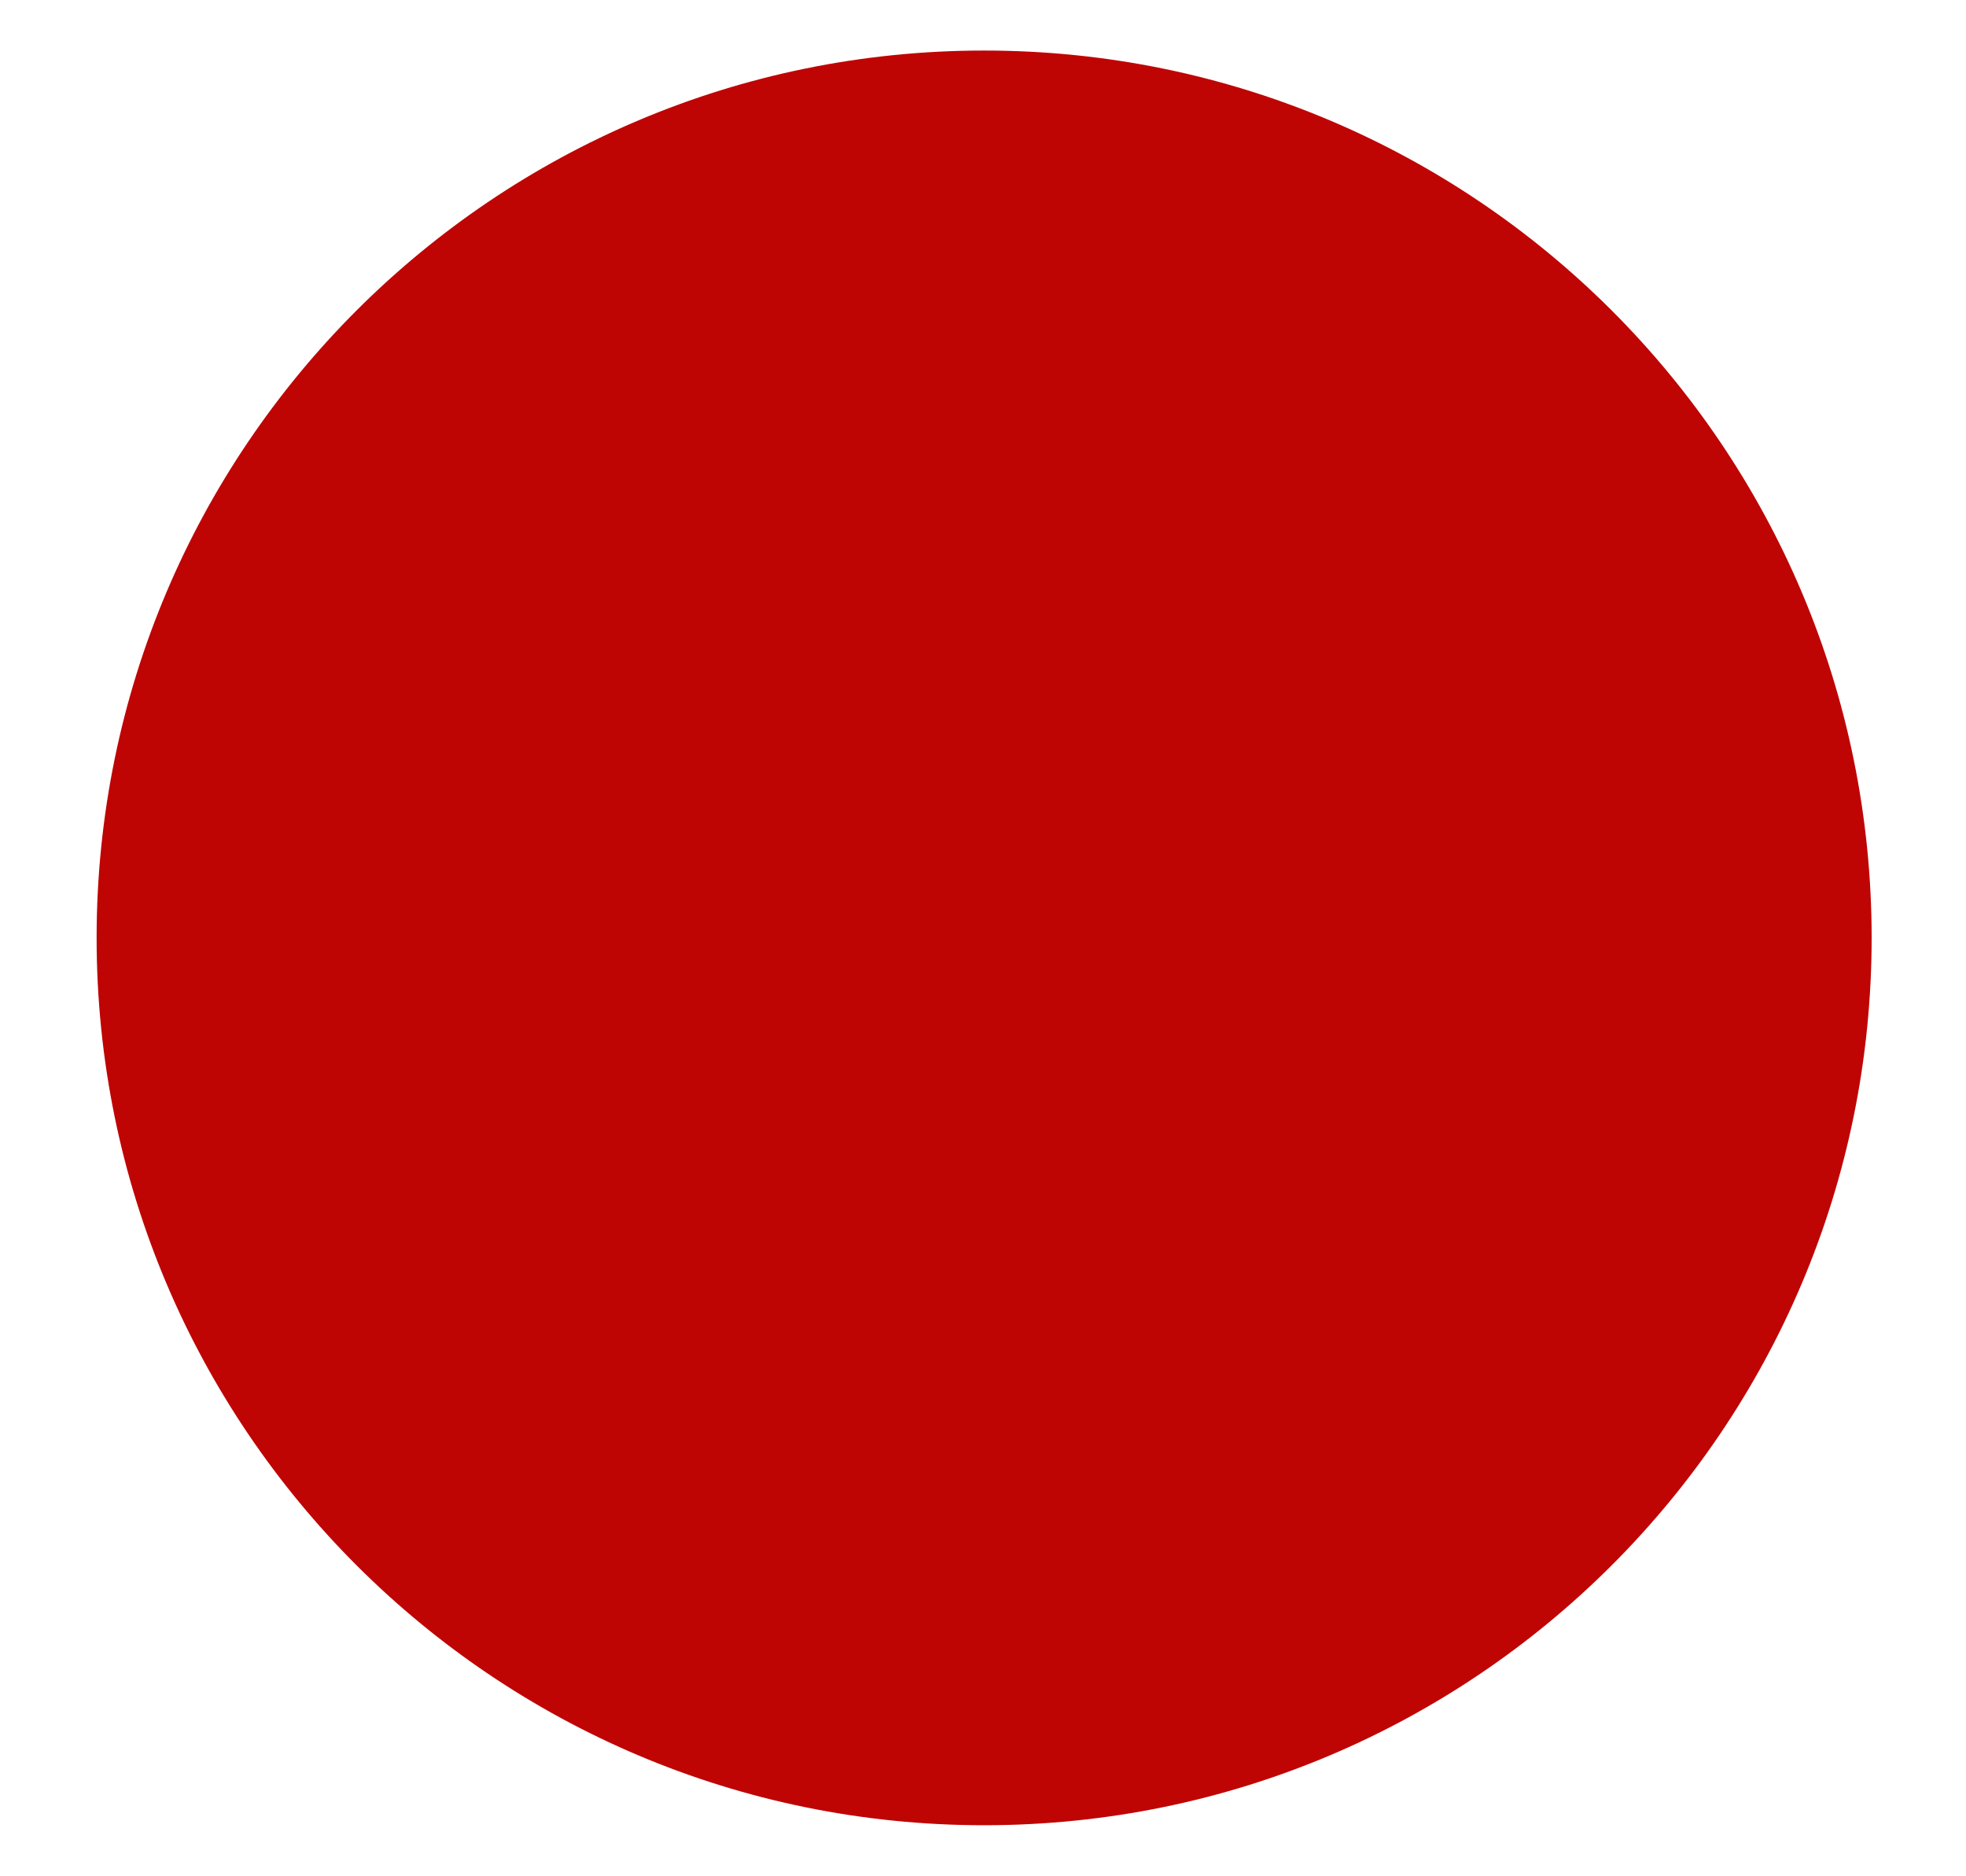
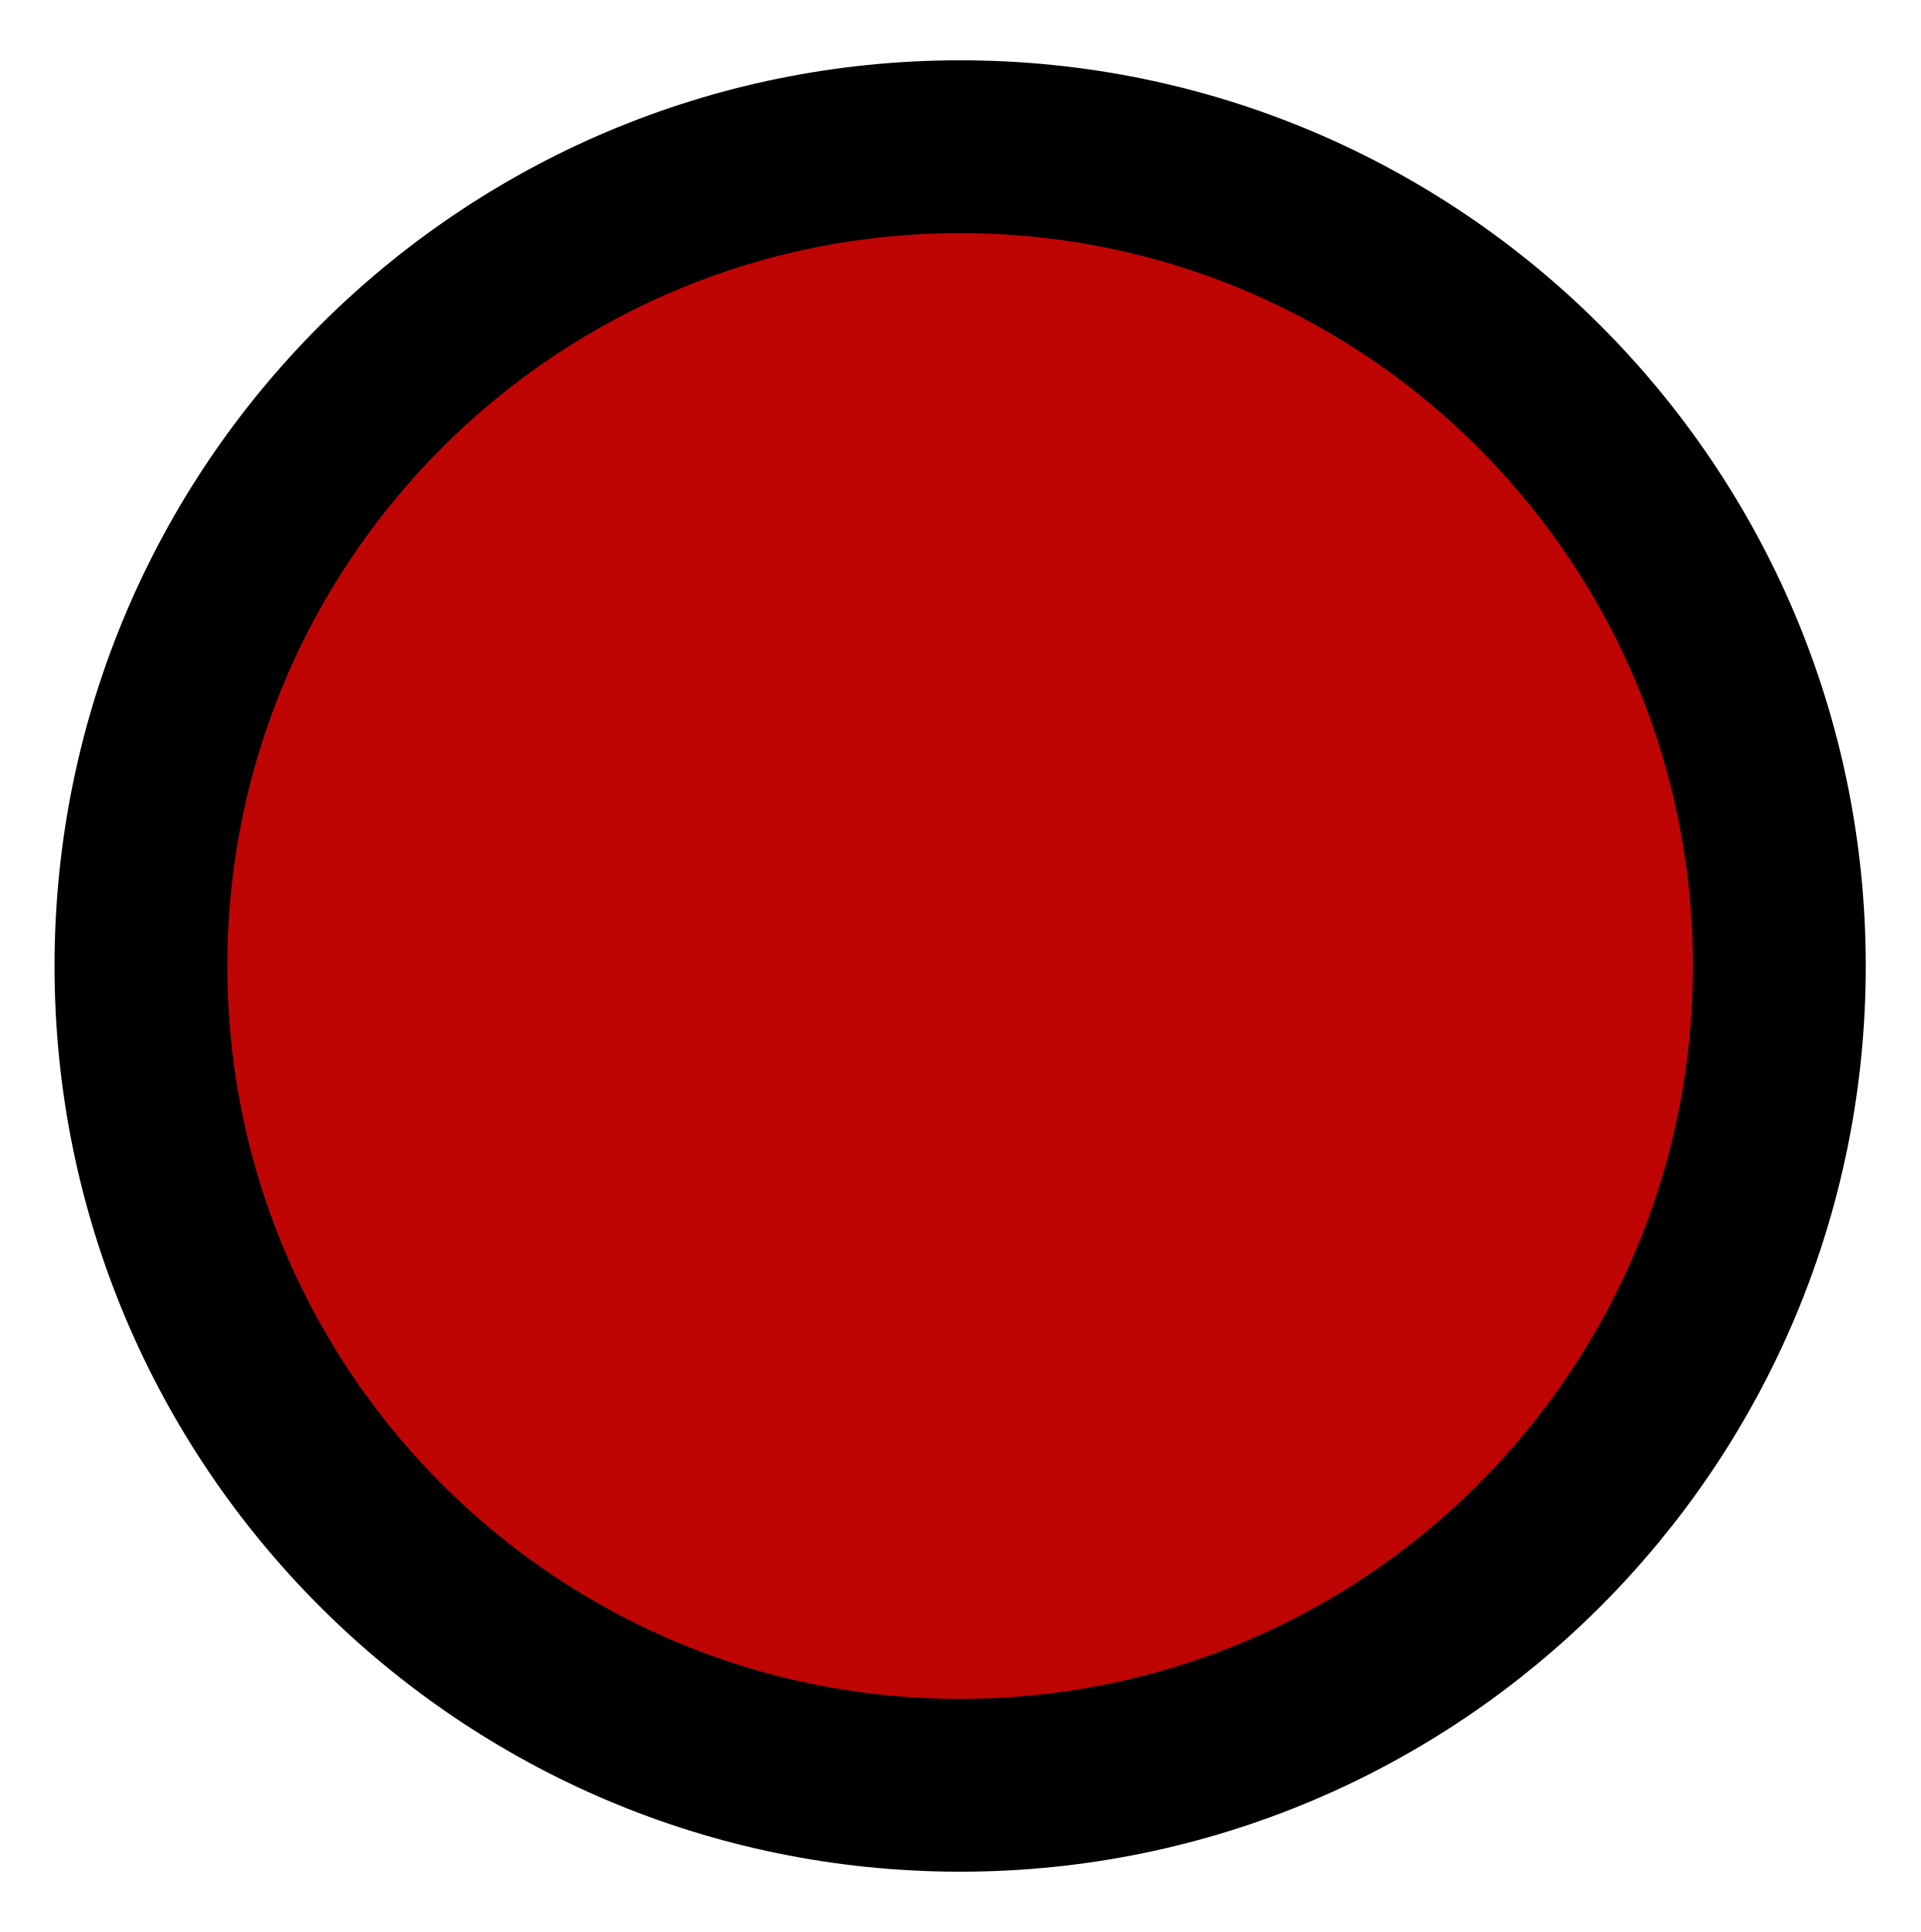
- <svg xmlns="http://www.w3.org/2000/svg" version="1.1" id="Layer_1" x="0px" y="0px" viewBox="0 0 525 501" style="enable-background:new 0 0 525 501;" xml:space="preserve">
+ <svg xmlns="http://www.w3.org/2000/svg" version="1.1" id="Layer_1" x="0px" y="0px" viewBox="0 0 500 503" style="enable-background:new 0 0 500 503;" xml:space="preserve">
  <style type="text/css">
- 	.st0{fill:#BF0404;}
+ 	.st0{fill:#BF0404;stroke:#000000;stroke-width:45;stroke-miterlimit:10;}
</style>
-   <circle class="st0" cx="262.8" cy="250.5" r="237" />
+   <circle class="st0" cx="250" cy="251.5" r="213.3" />
</svg>
